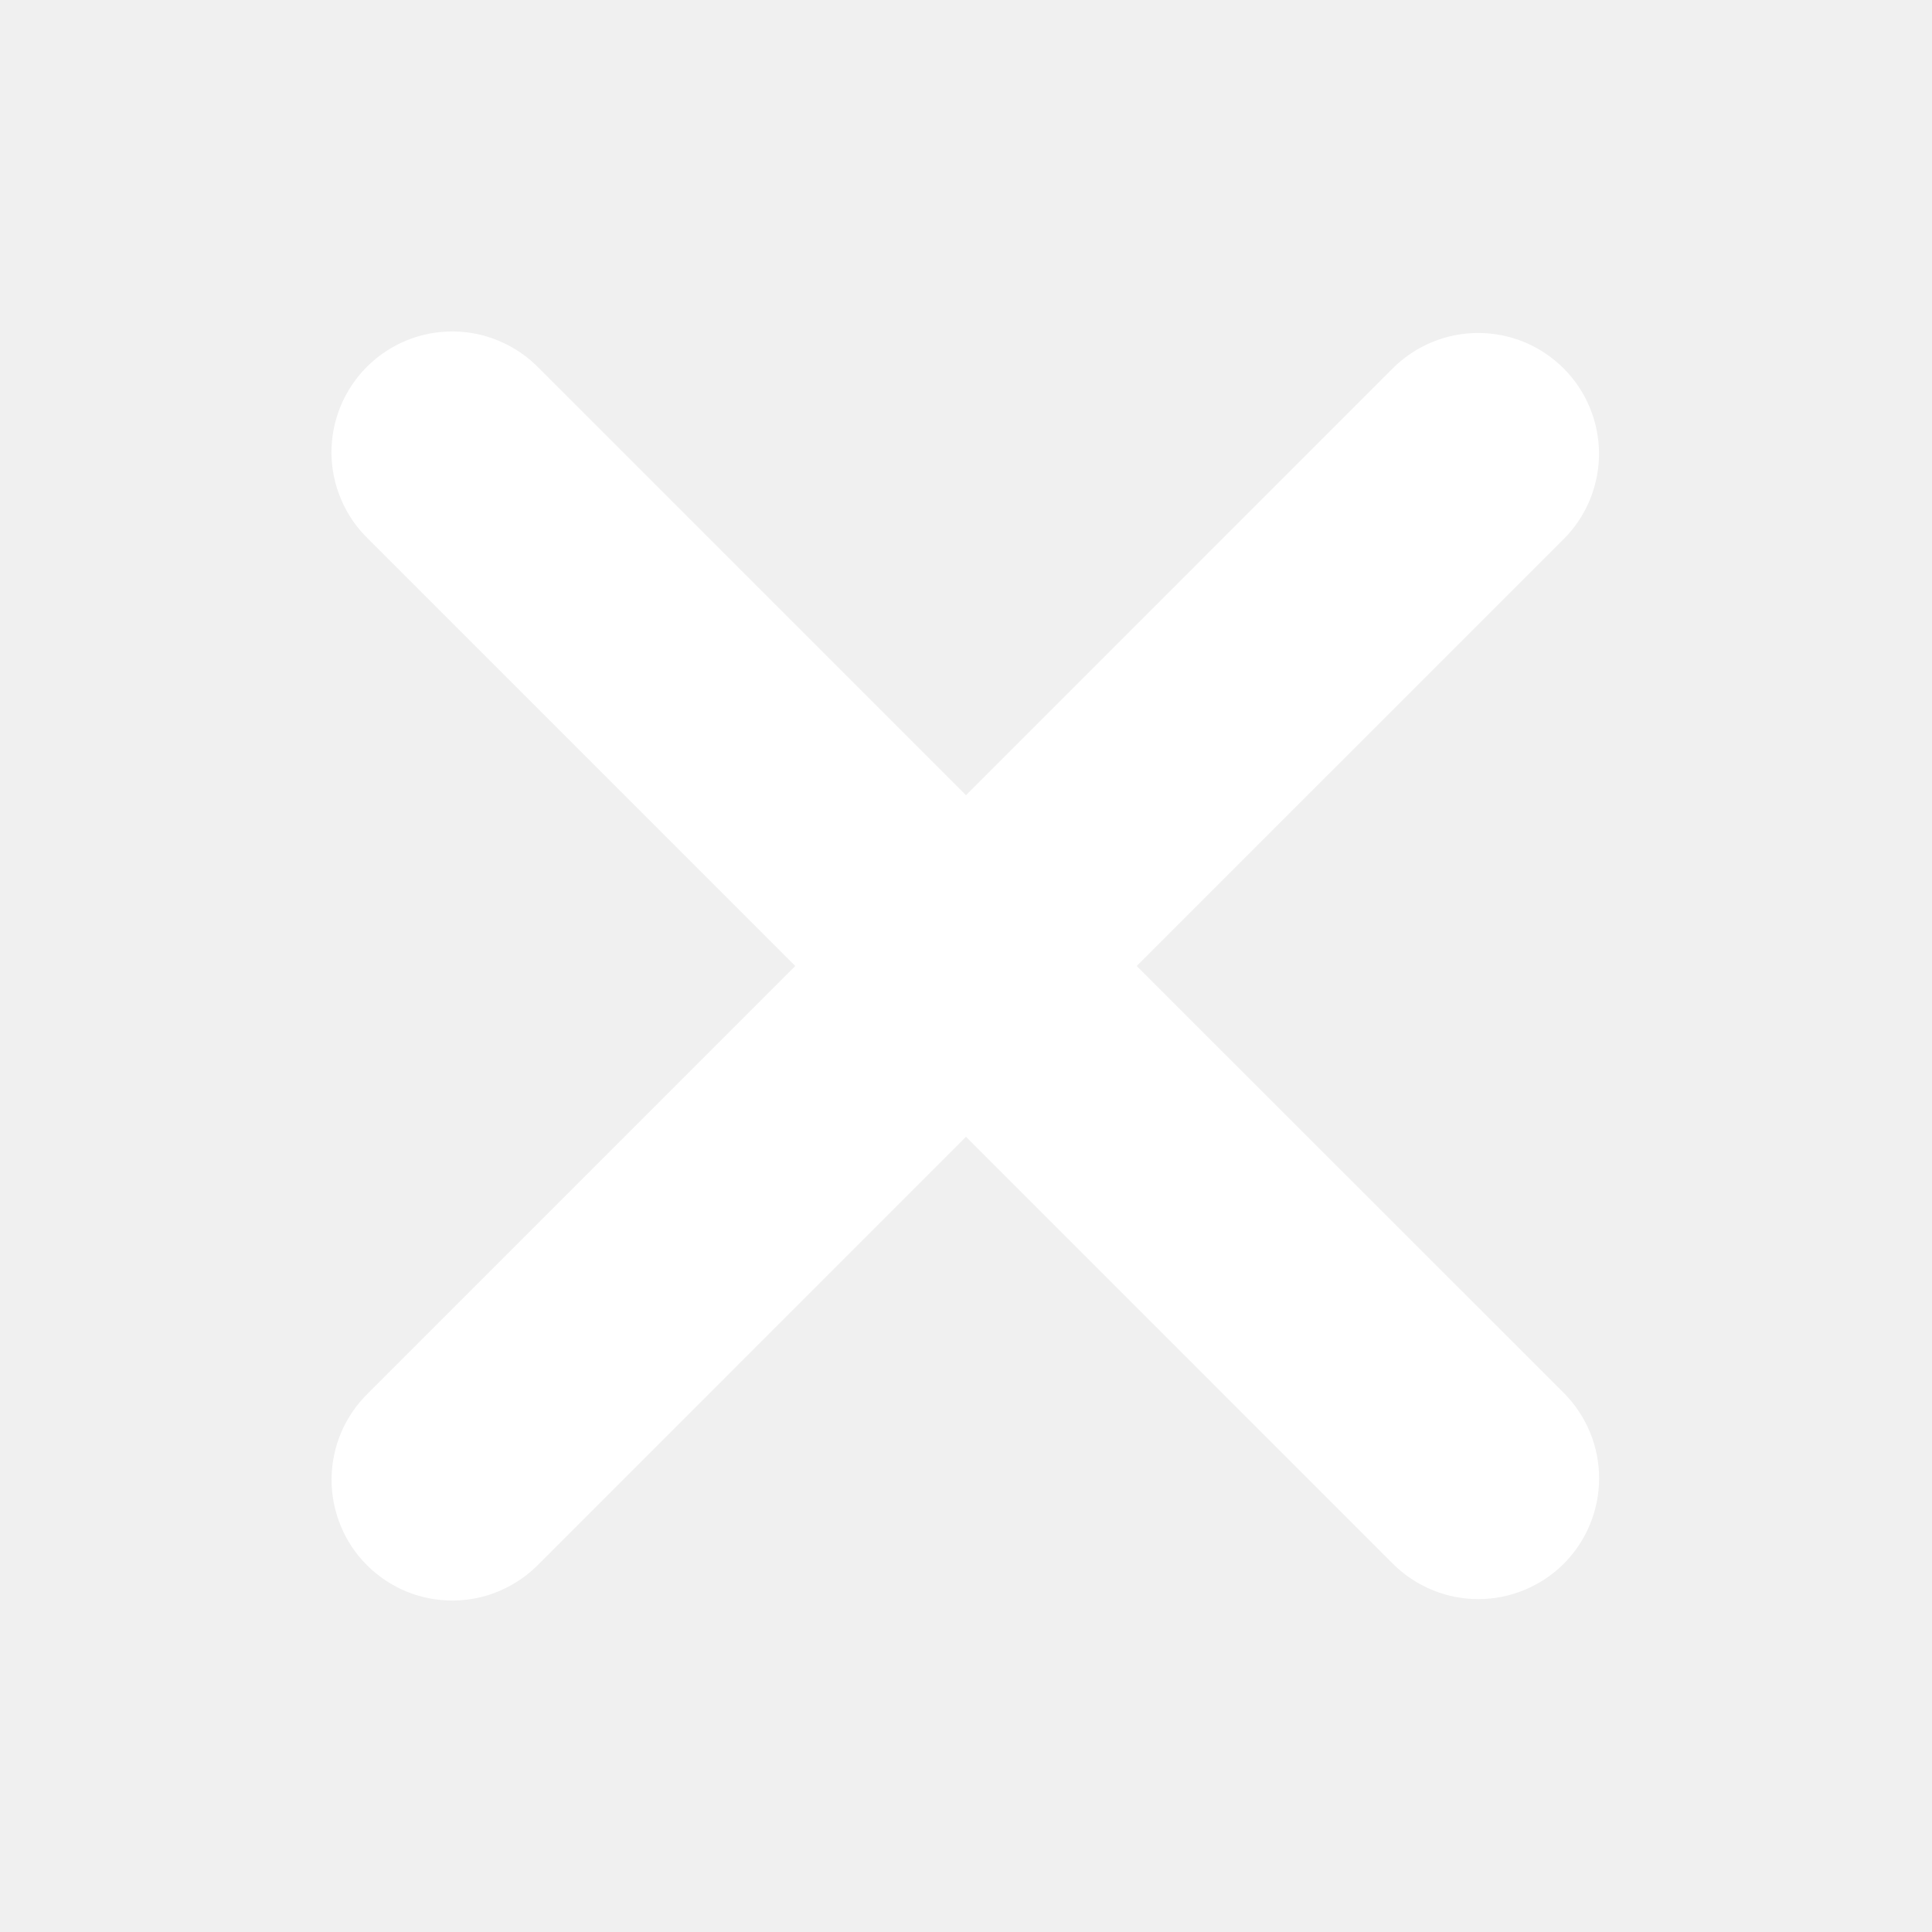
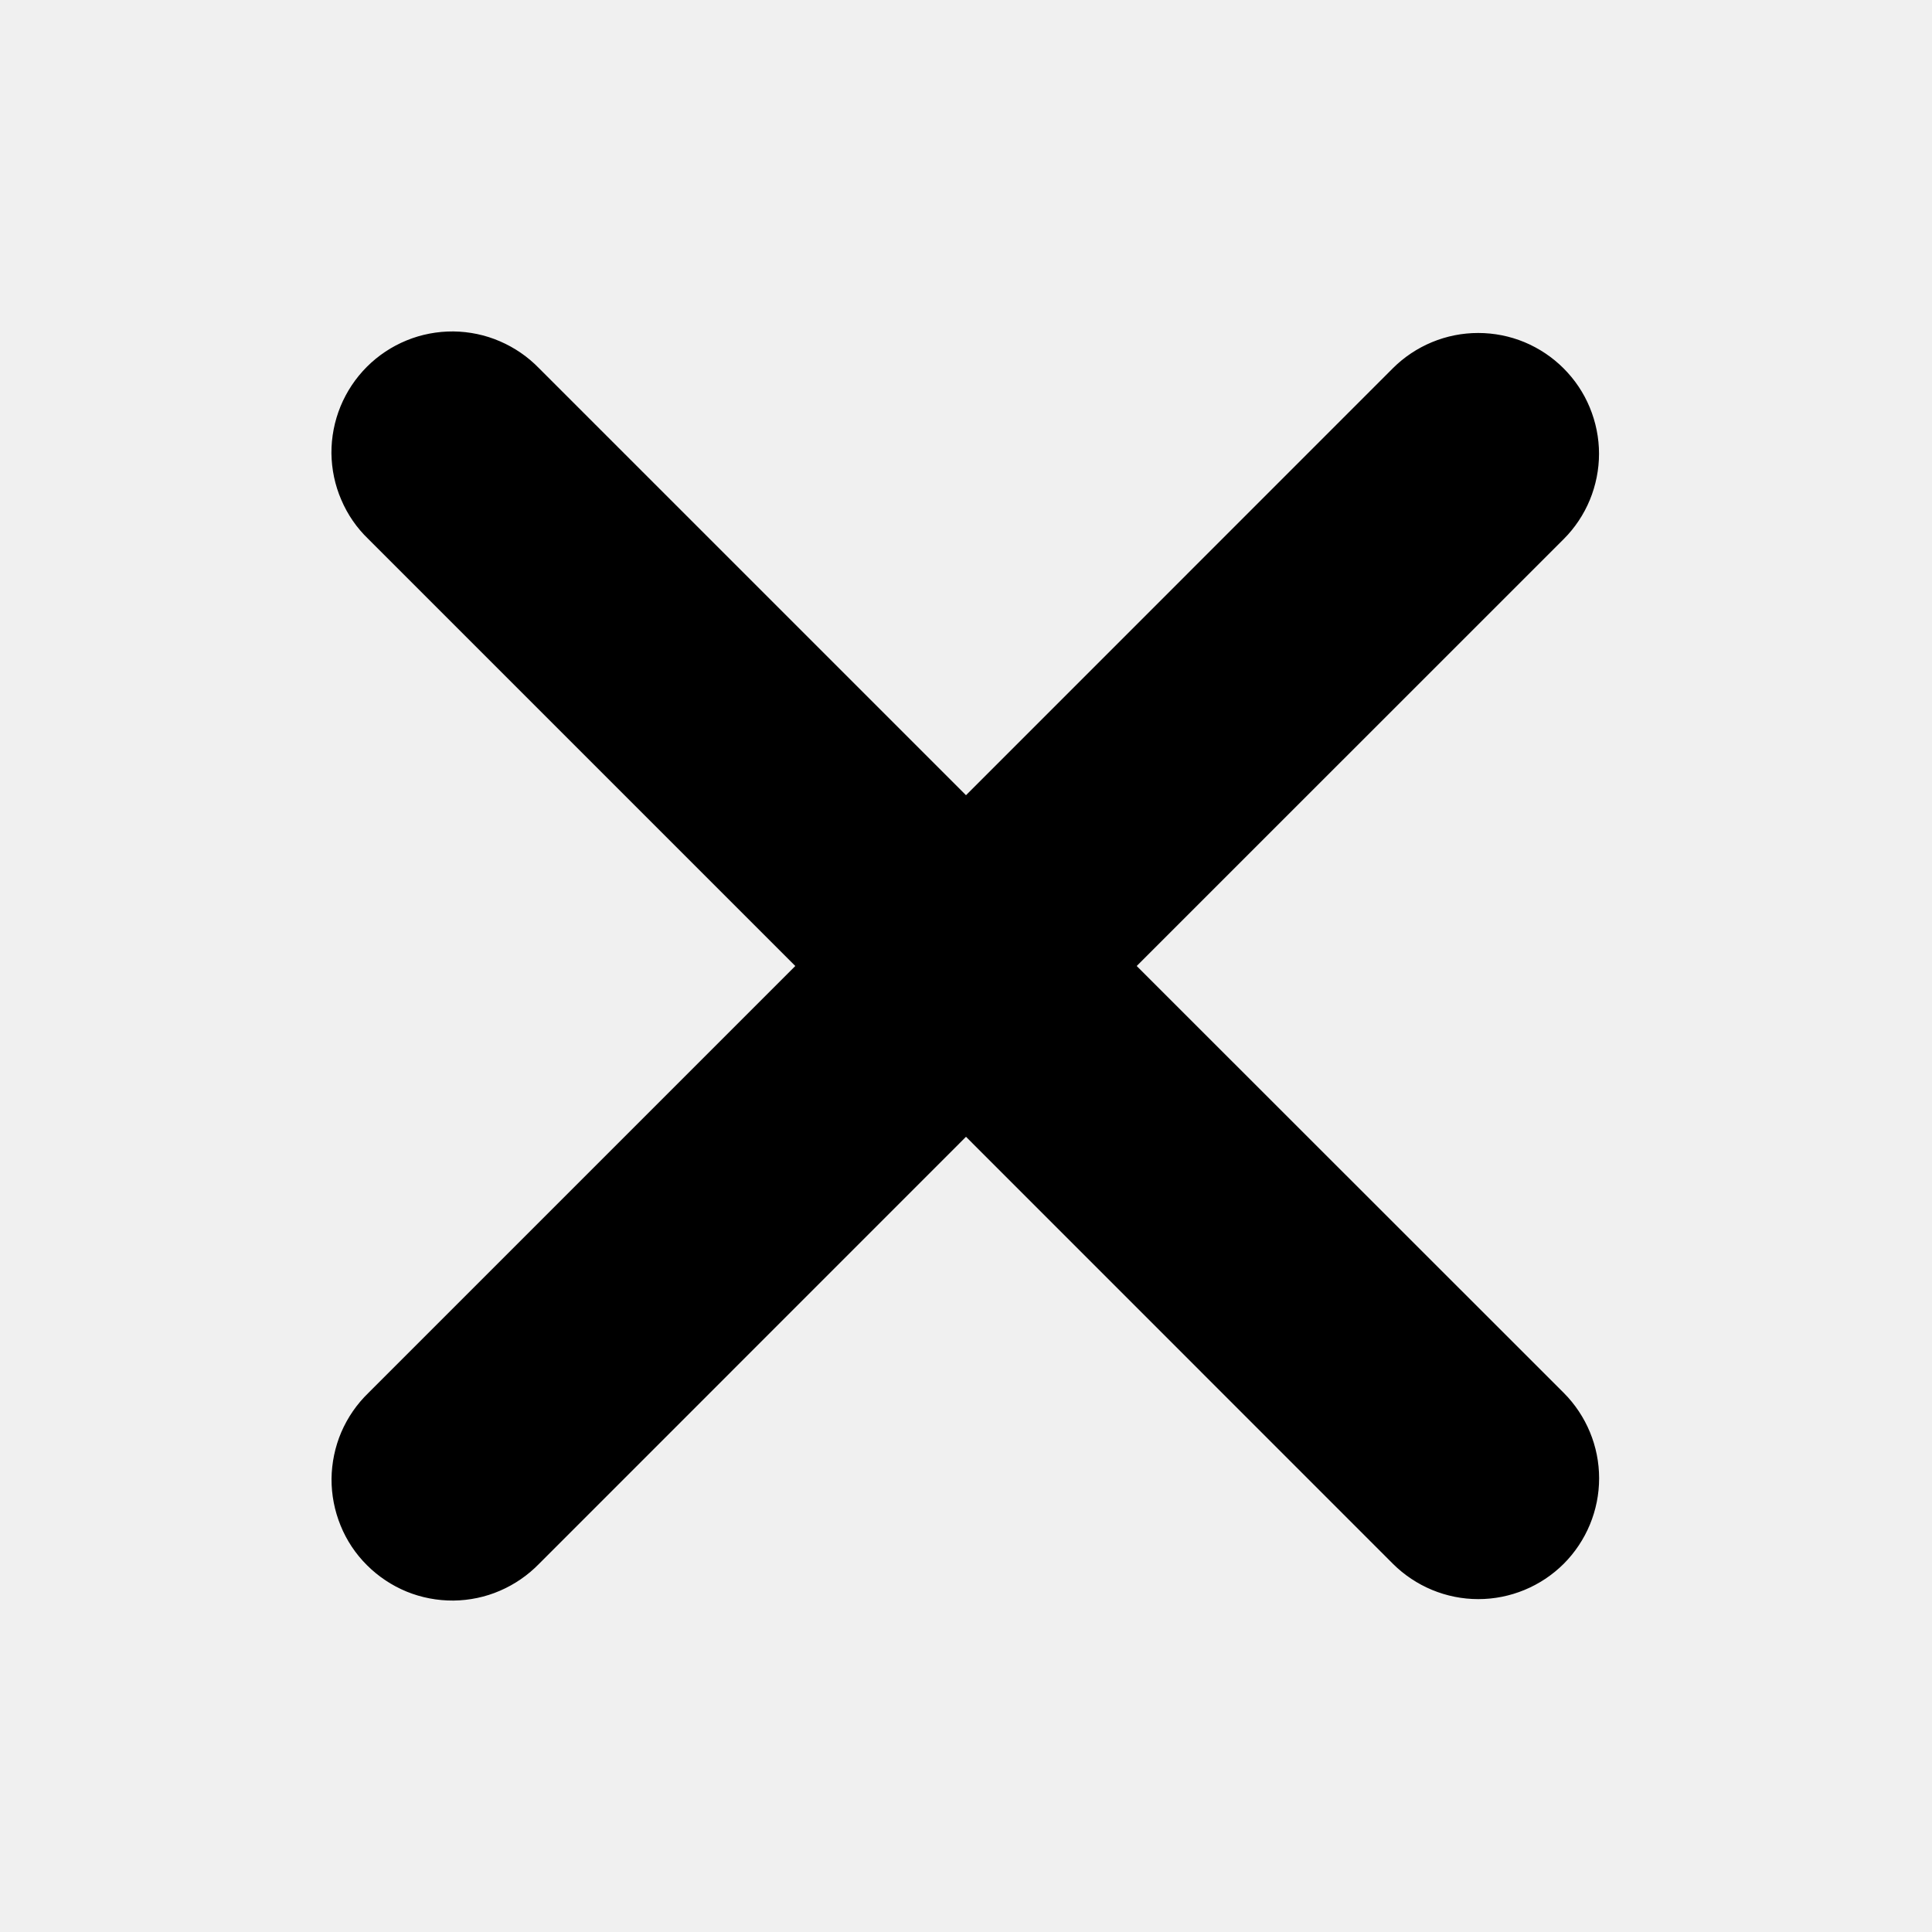
<svg xmlns="http://www.w3.org/2000/svg" width="20" height="20" viewBox="0 0 20 20" fill="none">
  <g clip-path="url(#clip0_695_6386)">
-     <path fill-rule="evenodd" clip-rule="evenodd" d="M10 11.768L14.419 16.188C14.654 16.422 14.972 16.554 15.303 16.554C15.635 16.554 15.953 16.422 16.188 16.188C16.422 15.953 16.554 15.635 16.554 15.303C16.554 14.972 16.422 14.654 16.188 14.419L11.767 10L16.187 5.581C16.303 5.465 16.395 5.327 16.458 5.175C16.52 5.024 16.553 4.861 16.553 4.697C16.553 4.533 16.52 4.37 16.457 4.218C16.395 4.067 16.302 3.929 16.186 3.813C16.07 3.697 15.932 3.605 15.781 3.542C15.629 3.479 15.466 3.447 15.302 3.447C15.138 3.447 14.976 3.479 14.824 3.542C14.672 3.605 14.534 3.697 14.418 3.813L10 8.232L5.581 3.813C5.466 3.694 5.328 3.599 5.175 3.533C5.023 3.467 4.859 3.433 4.693 3.431C4.527 3.43 4.362 3.461 4.209 3.524C4.055 3.587 3.915 3.68 3.798 3.797C3.681 3.914 3.588 4.054 3.525 4.207C3.462 4.361 3.43 4.526 3.431 4.692C3.433 4.858 3.467 5.022 3.533 5.174C3.598 5.327 3.693 5.465 3.813 5.58L8.233 10L3.813 14.42C3.694 14.535 3.599 14.673 3.533 14.826C3.468 14.978 3.434 15.143 3.432 15.308C3.431 15.474 3.463 15.639 3.526 15.793C3.588 15.946 3.681 16.086 3.799 16.203C3.916 16.32 4.056 16.413 4.209 16.476C4.363 16.539 4.528 16.57 4.694 16.569C4.86 16.567 5.024 16.533 5.176 16.467C5.329 16.401 5.466 16.306 5.582 16.187L10 11.768Z" fill="white" />
+     <path fill-rule="evenodd" clip-rule="evenodd" d="M10 11.768L14.419 16.188C14.654 16.422 14.972 16.554 15.303 16.554C15.635 16.554 15.953 16.422 16.188 16.188C16.422 15.953 16.554 15.635 16.554 15.303C16.554 14.972 16.422 14.654 16.188 14.419L11.767 10L16.187 5.581C16.303 5.465 16.395 5.327 16.458 5.175C16.52 5.024 16.553 4.861 16.553 4.697C16.553 4.533 16.52 4.37 16.457 4.218C16.395 4.067 16.302 3.929 16.186 3.813C16.07 3.697 15.932 3.605 15.781 3.542C15.629 3.479 15.466 3.447 15.302 3.447C15.138 3.447 14.976 3.479 14.824 3.542C14.672 3.605 14.534 3.697 14.418 3.813L10 8.232L5.581 3.813C5.466 3.694 5.328 3.599 5.175 3.533C5.023 3.467 4.859 3.433 4.693 3.431C4.527 3.43 4.362 3.461 4.209 3.524C4.055 3.587 3.915 3.68 3.798 3.797C3.681 3.914 3.588 4.054 3.525 4.207C3.462 4.361 3.43 4.526 3.431 4.692C3.433 4.858 3.467 5.022 3.533 5.174C3.598 5.327 3.693 5.465 3.813 5.58L8.233 10L3.813 14.42C3.694 14.535 3.599 14.673 3.533 14.826C3.468 14.978 3.434 15.143 3.432 15.308C3.431 15.474 3.463 15.639 3.526 15.793C3.588 15.946 3.681 16.086 3.799 16.203C3.916 16.32 4.056 16.413 4.209 16.476C4.363 16.539 4.528 16.57 4.694 16.569C4.86 16.567 5.024 16.533 5.176 16.467C5.329 16.401 5.466 16.306 5.582 16.187L10 11.768Z" fill="currentColor" />
  </g>
  <defs>
    <clipPath id="clip0_695_6386">
-       <rect width="20" height="20" fill="white" />
+       <rect width="20" height="20" fill="currentColor" />
    </clipPath>
  </defs>
</svg>
